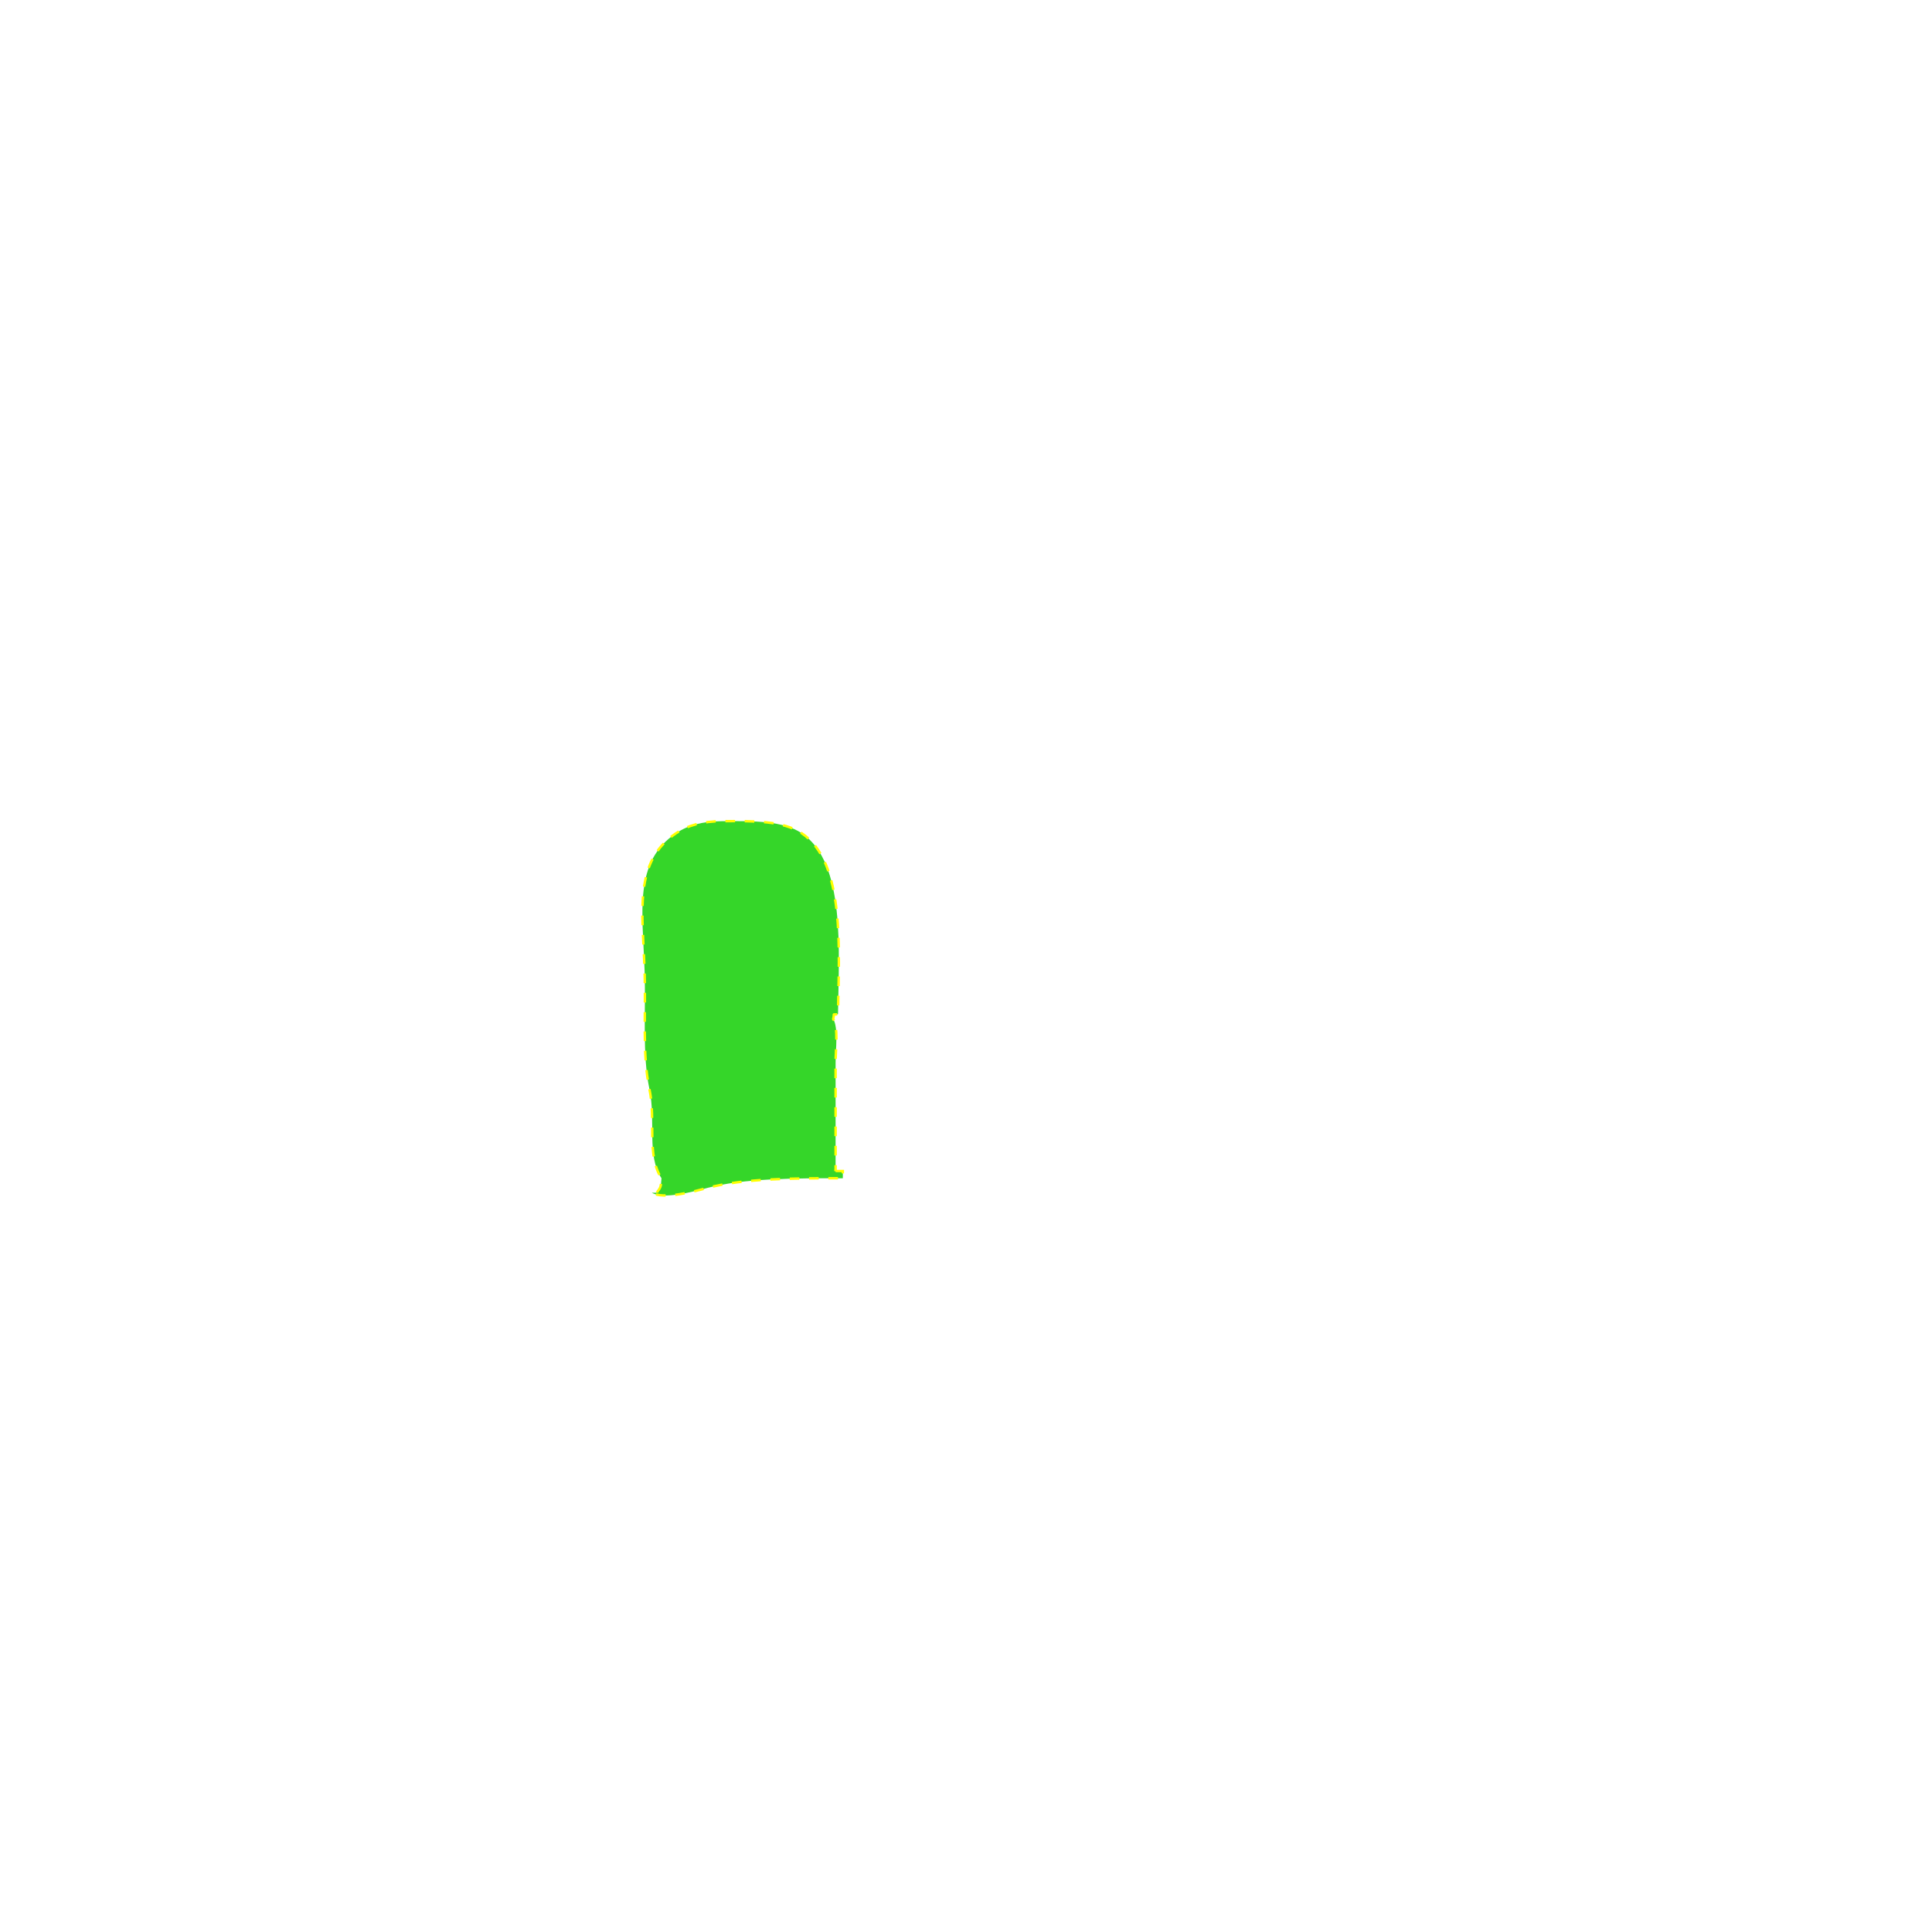
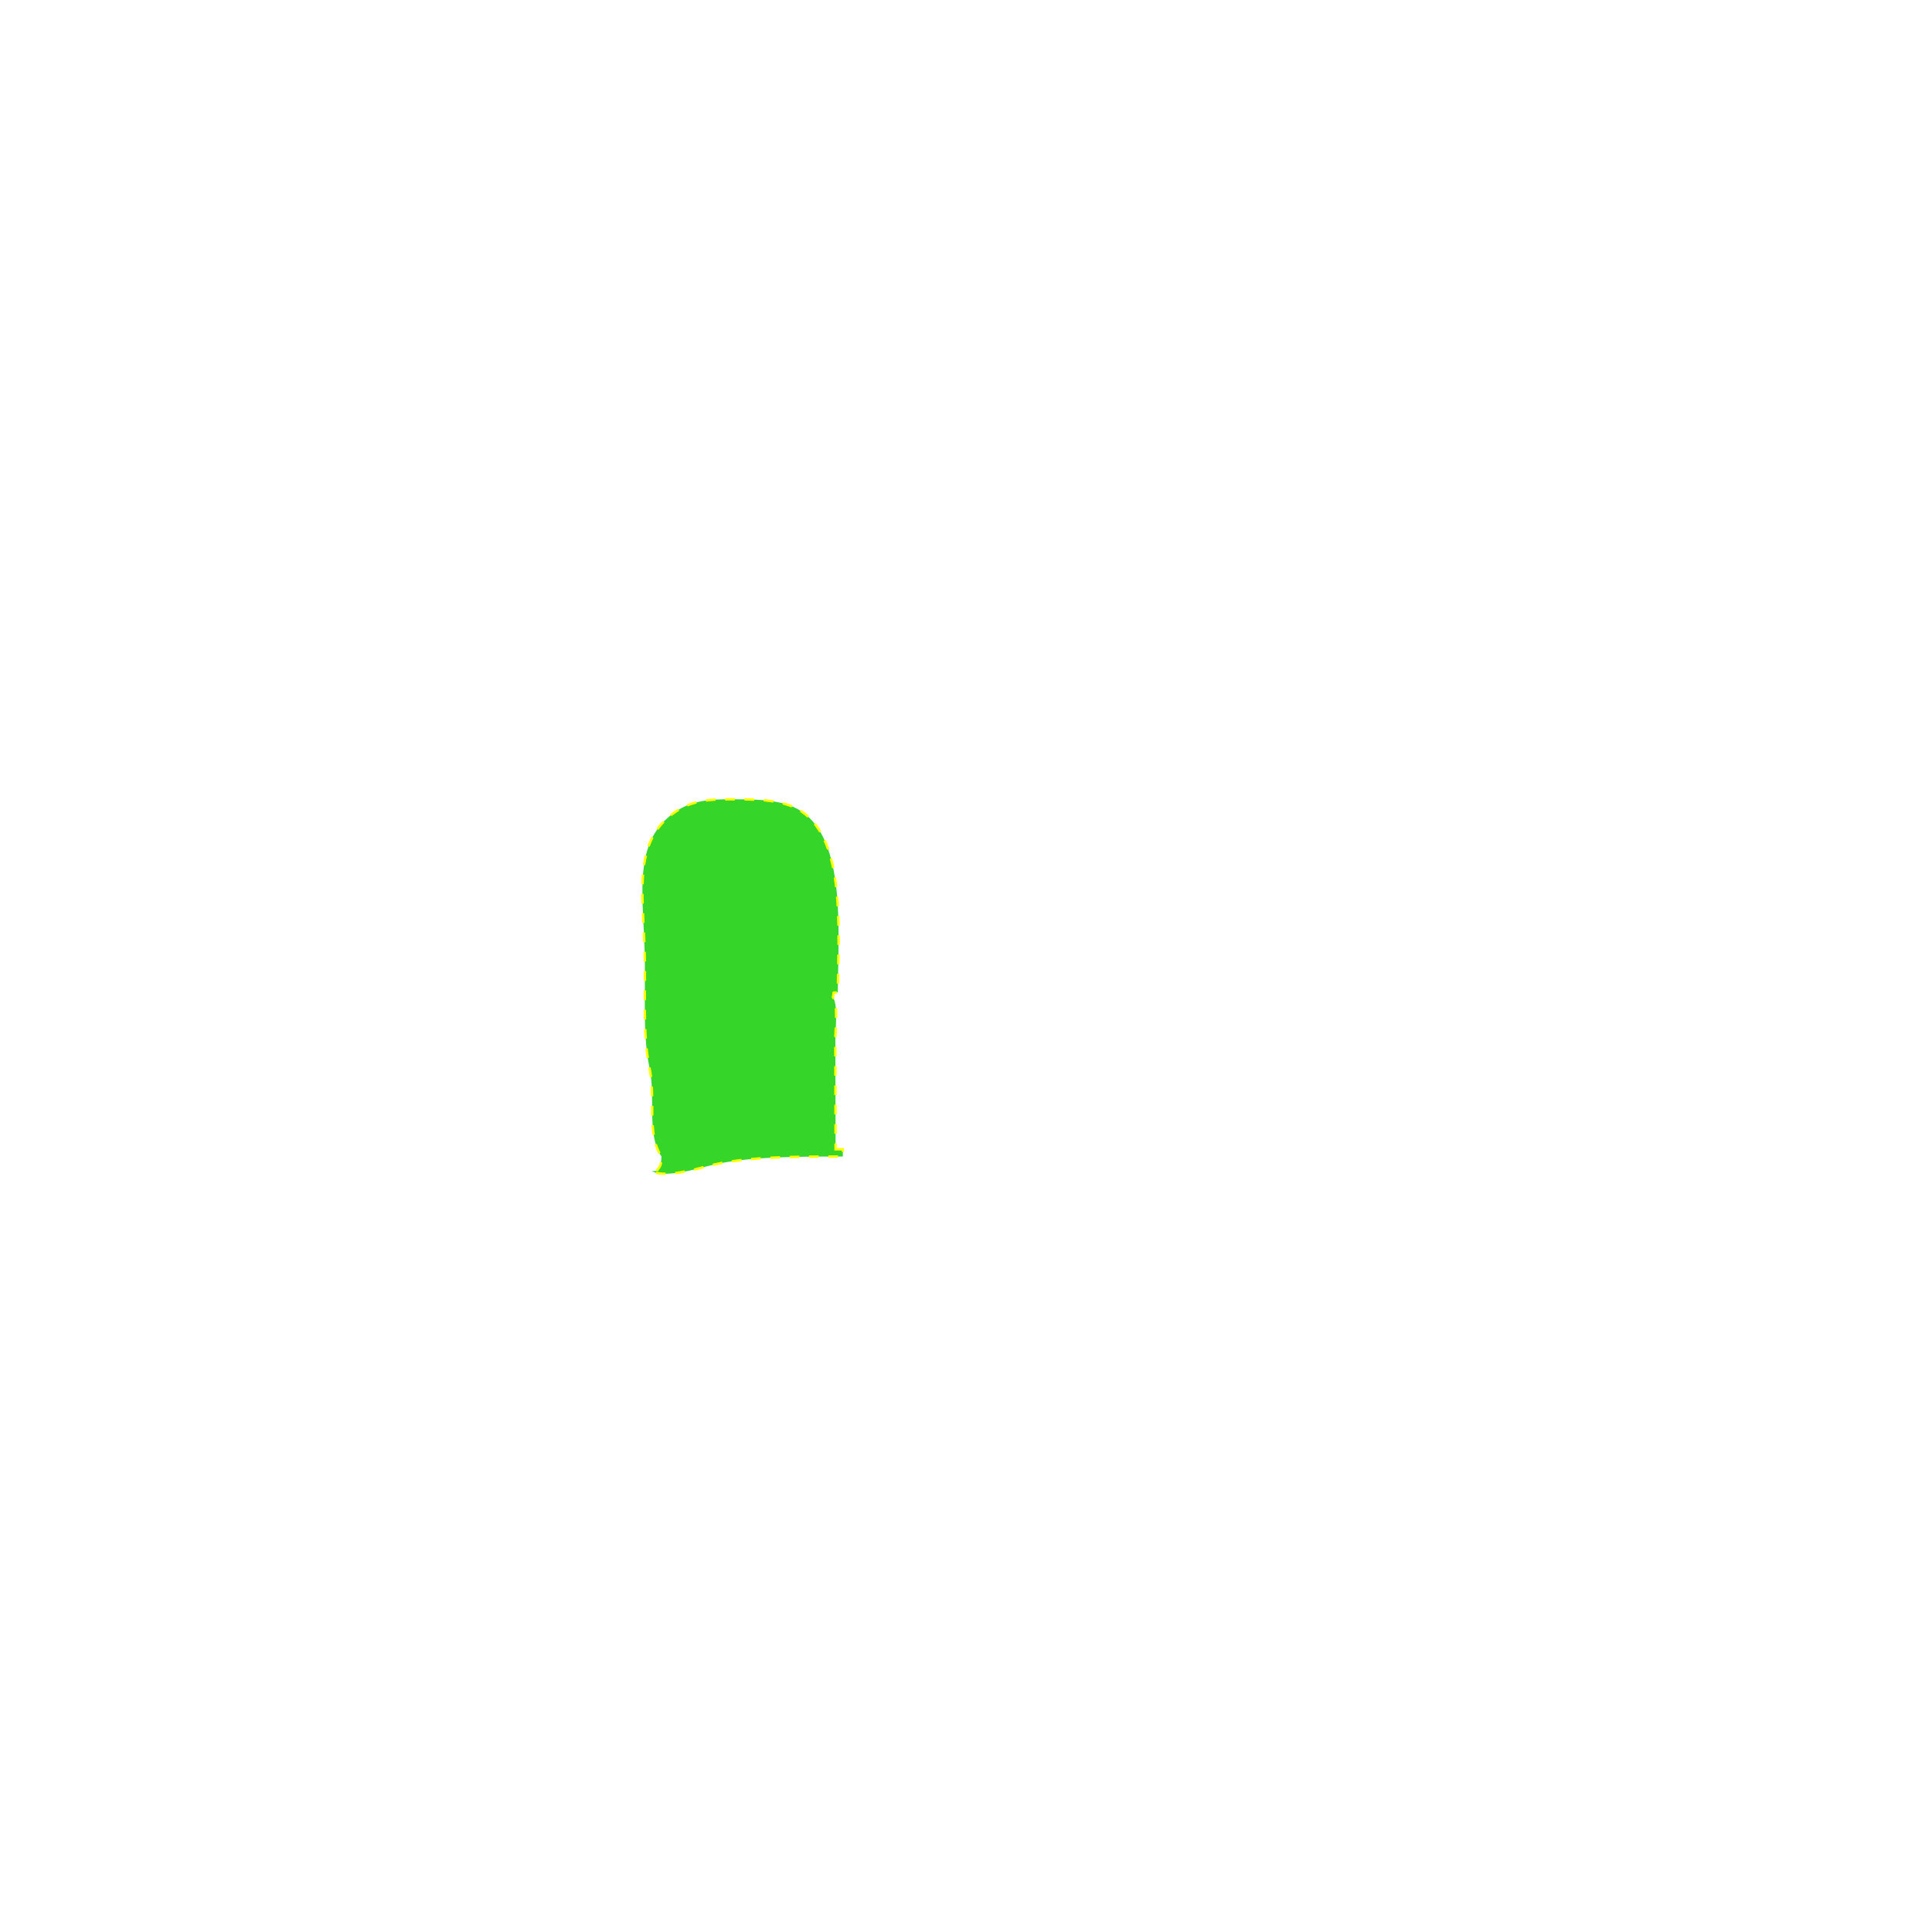
- <svg xmlns="http://www.w3.org/2000/svg" width="800" height="800" viewBox="0 0 800 800">
-   <defs>
-     <style>
-       .cls-1 {
-         fill: #35d629;
-         stroke: #ff0;
-         stroke-width: 1px;
-         stroke-dasharray: 4 4;
-         fill-rule: evenodd;
-       }
-     </style>
-   </defs>
-   <path id="形状_1" data-name="形状 1" class="cls-1" d="M346,484.885h3v3c-20.229-.017-41.057.035-56.063,4-5.73,1.513-18.171,4.915-23.026,2h2c1.511-2.146,1.771-1.93,2-5.994-6.259-9.465-2.226-23.728-5-36.963-3.038-14.46-1.433-32.048-2-48.95-0.828-24.591-4.606-45.12,13.015-56.943,5.008-3.36,10.974-4.943,19.021-5,13.168-.084,25.189-0.266,33.038,5,18.2,12.2,15.34,48.522,15.017,74.925-2.62.383-1.311-.742-2,2,2.2,3.487,1,12.7,1,17.982v44.954Z" />
+ <svg xmlns="http://www.w3.org/2000/svg" version="1.1" id="图层_1" x="0px" y="0px" viewBox="94 -4 800 800" style="enable-background:new 94 -4 800 800;" xml:space="preserve">
+   <style type="text/css">
+ 	.st0{fill:#35D629;stroke:#FFFF00;stroke-dasharray:4,4;}
+ </style>
+   <path id="形状_1" class="st0" d="M440,471.9h3v3c-20.2,0-41.1,0-56.1,4c-5.7,1.5-18.2,4.9-23,2h2c1.5-2.1,1.8-1.9,2-6  c-6.3-9.5-2.2-23.7-5-37c-3-14.5-1.4-32-2-49c-0.8-24.6-4.6-45.1,13-56.9c5-3.4,11-4.9,19-5c13.2-0.1,25.2-0.3,33,5  c18.2,12.2,15.3,48.5,15,74.9c-2.6,0.4-1.3-0.7-2,2c2.2,3.5,1,12.7,1,18L440,471.9L440,471.9z" />
</svg>
